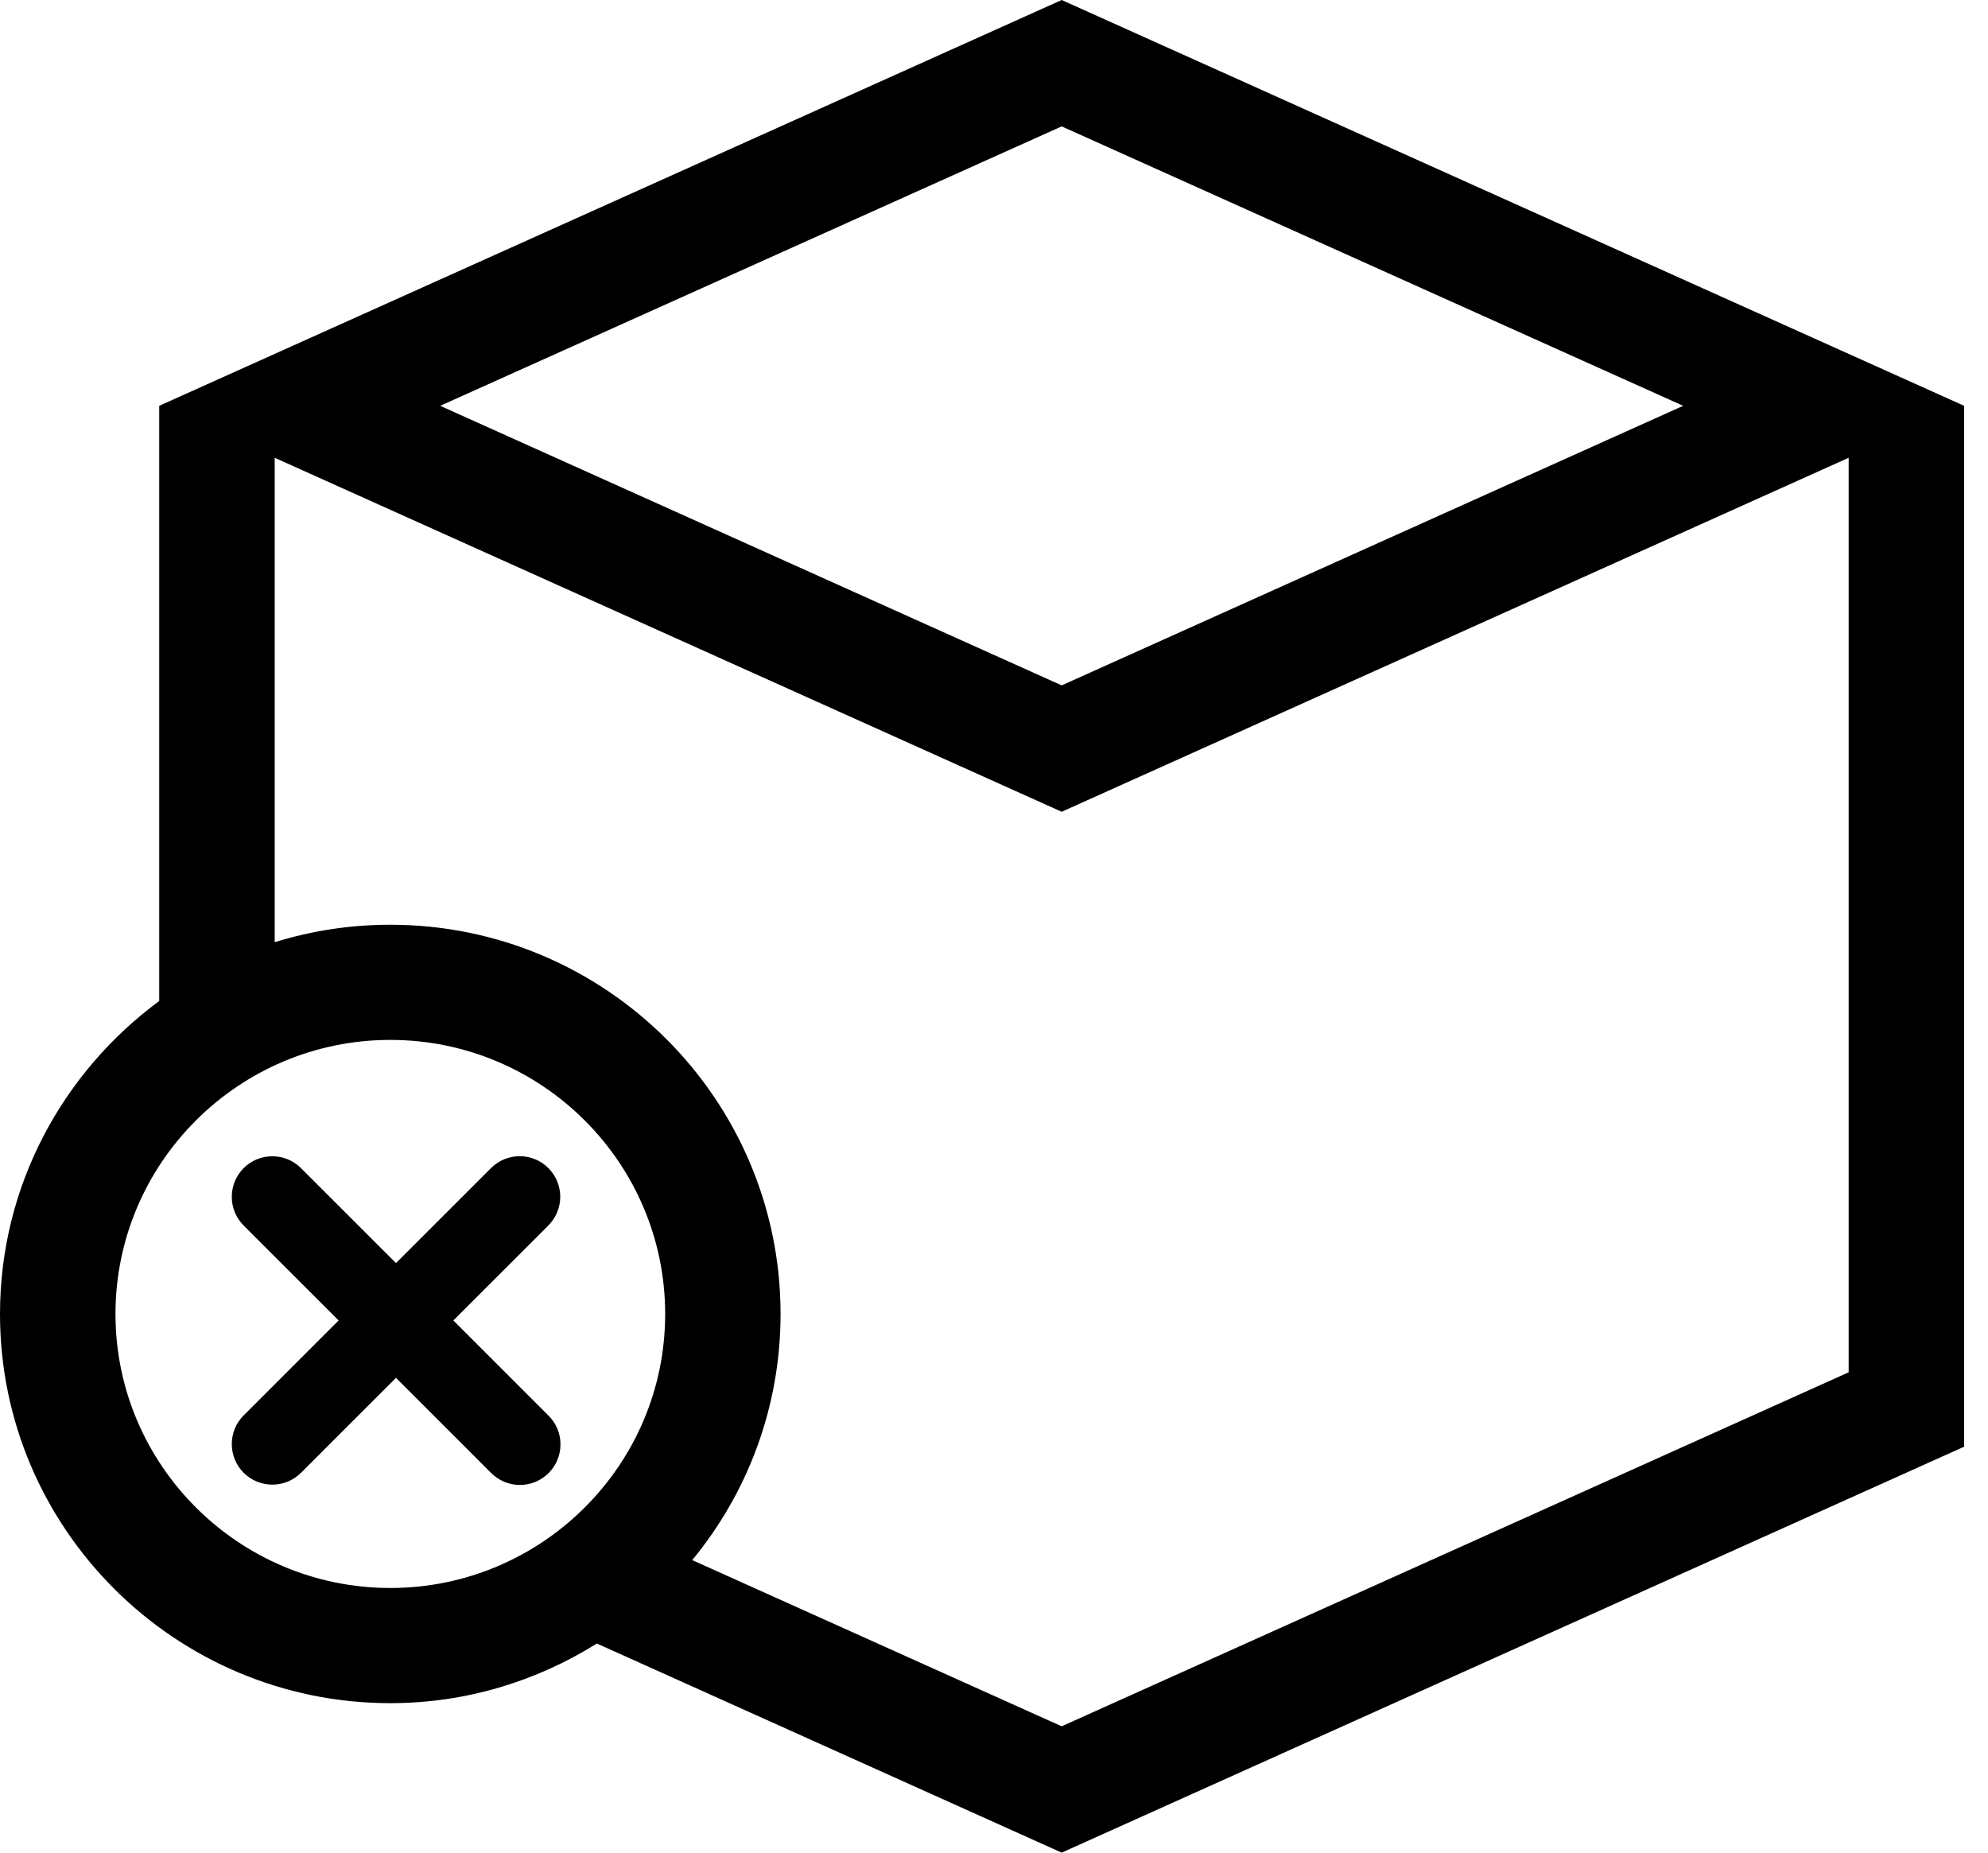
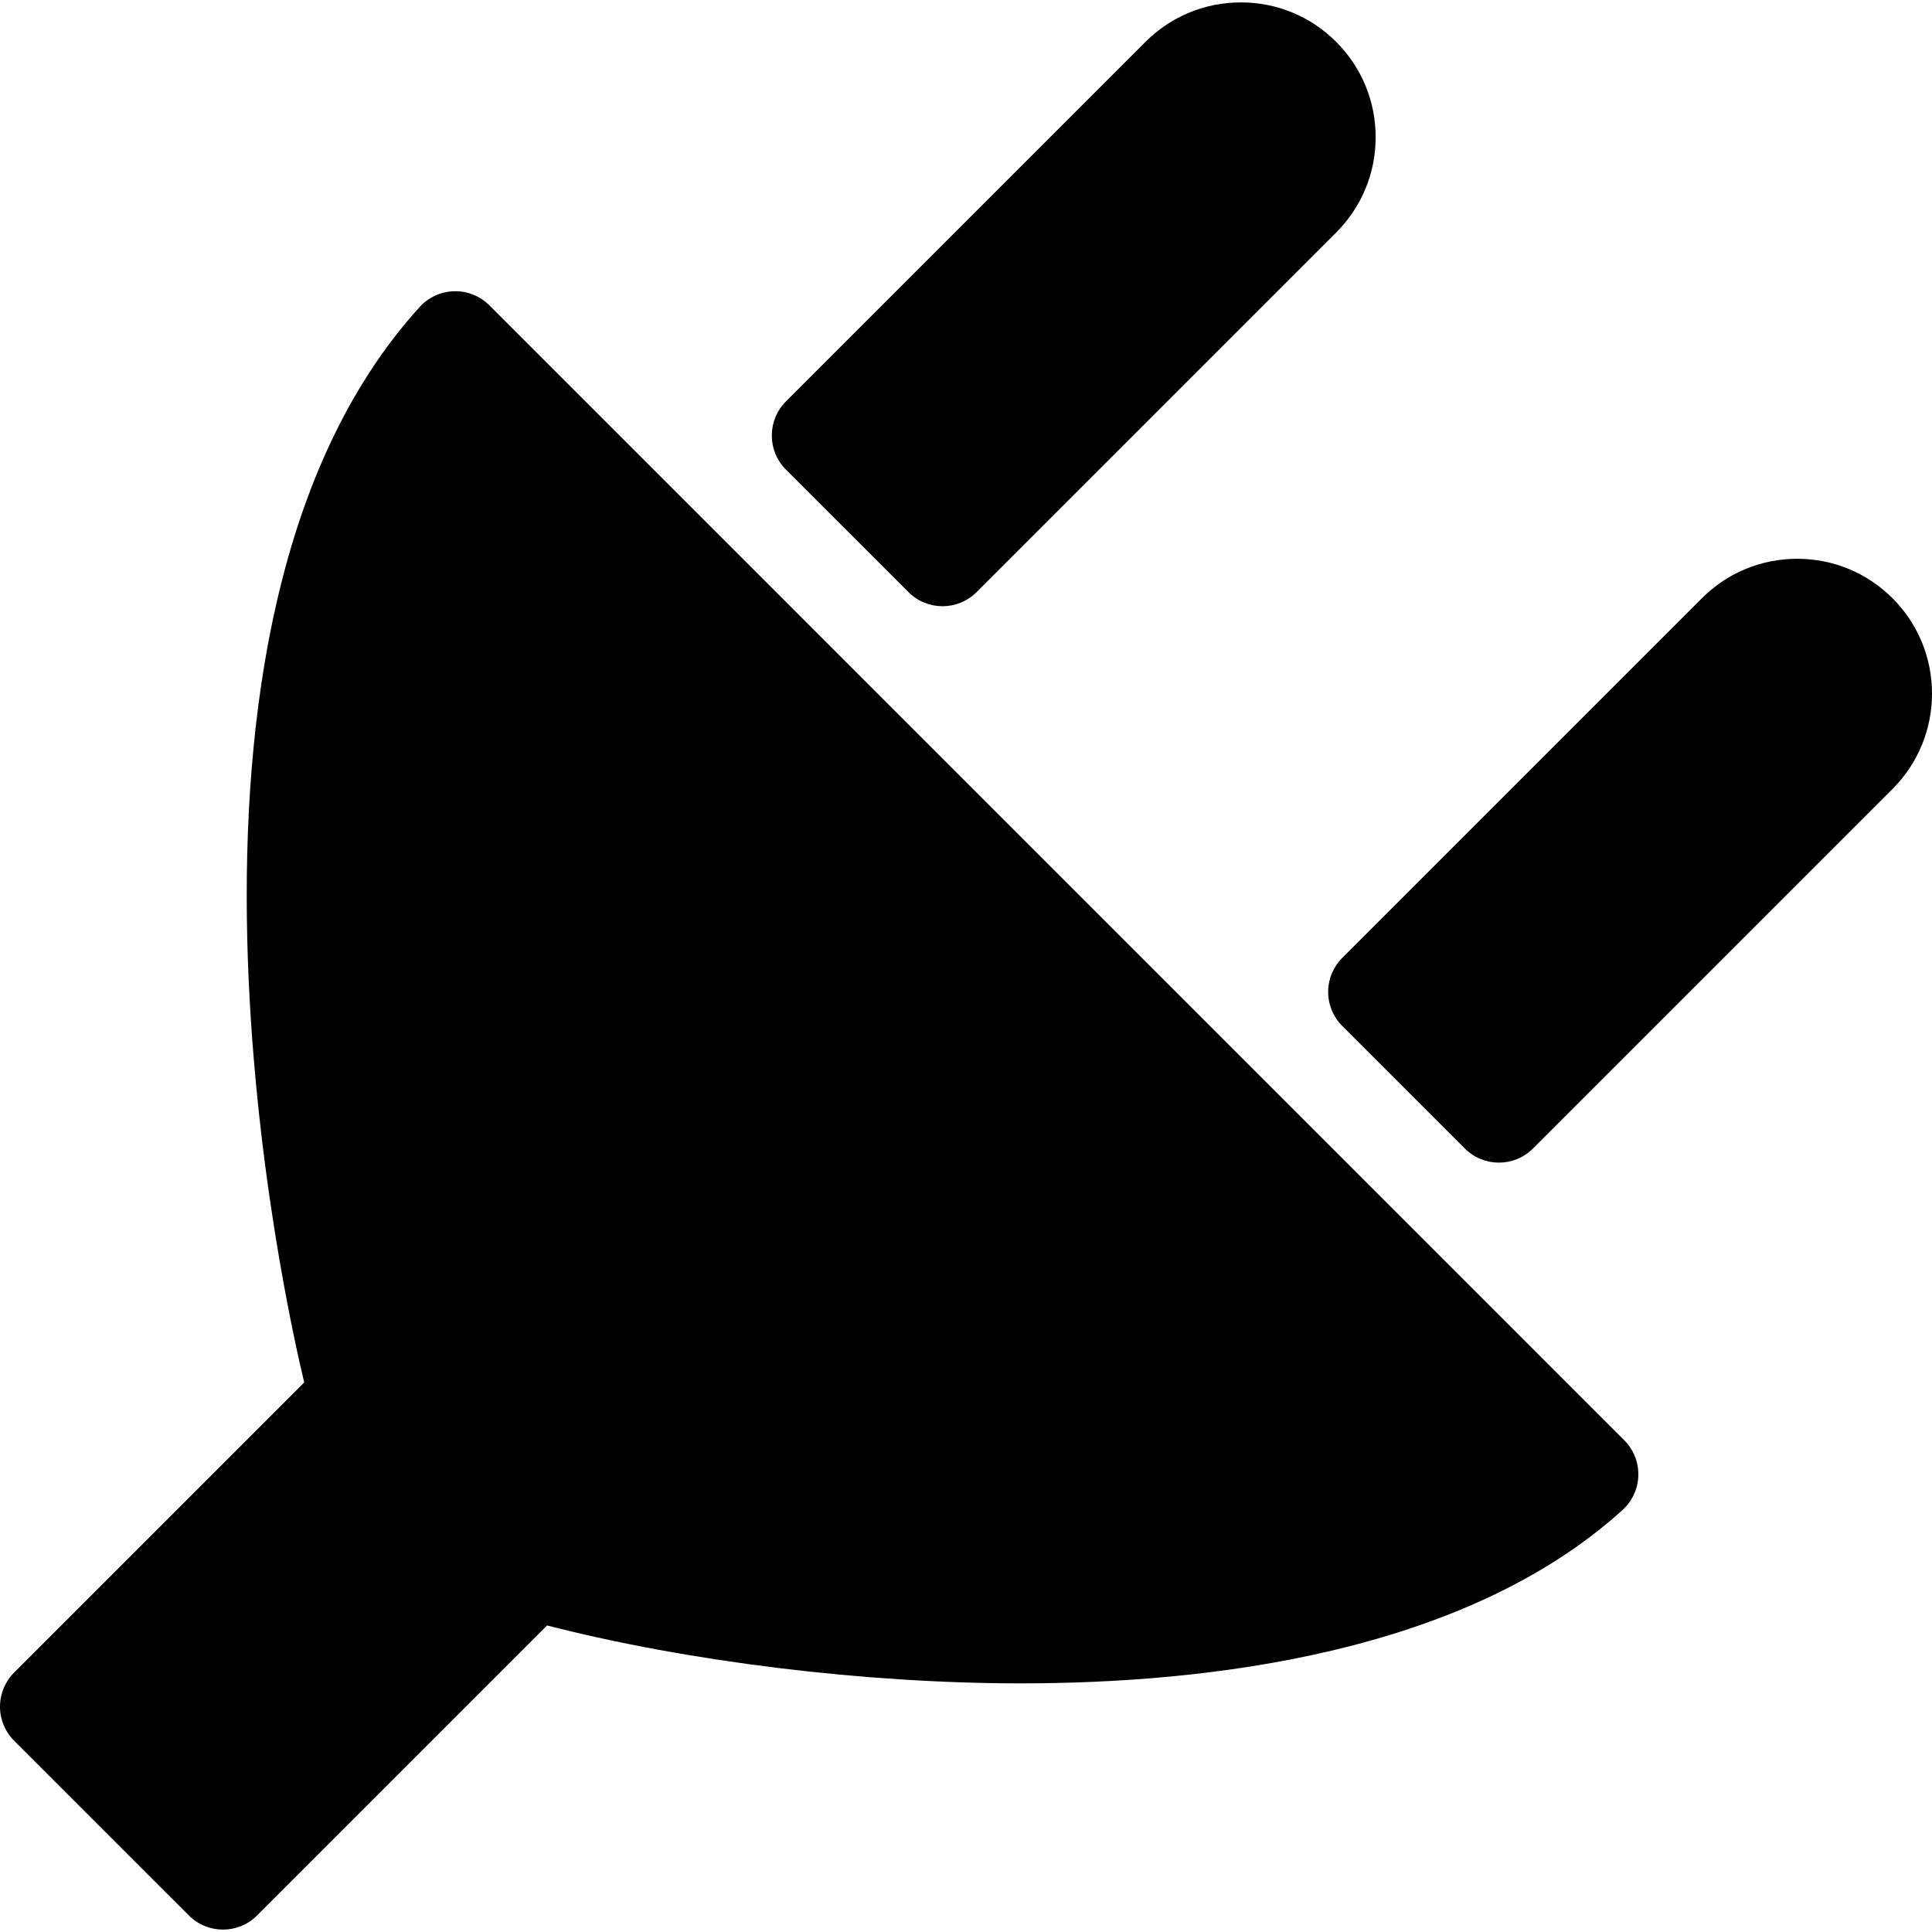
- <svg xmlns="http://www.w3.org/2000/svg" width="44" height="41" viewBox="0 0 44 41" fill="none">
-   <path d="M23.498 0L3.524 8.981V22.153C1.393 23.725 0 26.239 0 29.08C0 33.829 3.876 37.692 8.639 37.692C10.318 37.692 11.883 37.203 13.21 36.372L23.498 41L43.472 32.016V8.981L23.498 0ZM23.498 2.797L37.253 8.981L23.498 15.168L9.743 8.981L23.498 2.797ZM8.639 35.143C5.285 35.143 2.556 32.422 2.556 29.08C2.556 25.735 5.285 23.014 8.639 23.014C11.993 23.014 14.722 25.735 14.722 29.08C14.723 32.422 11.993 35.143 8.639 35.143ZM40.916 30.37L23.498 38.204L15.321 34.526C16.544 33.042 17.276 31.143 17.276 29.08C17.276 24.328 13.403 20.465 8.639 20.465C7.75 20.465 6.888 20.6 6.08 20.852V10.131L23.498 17.965L40.916 10.131V30.37V30.37Z" fill="black" />
-   <path d="M12.014 31.45L9.786 29.222L12.015 26.994L12.016 26.993C12.15 26.857 12.225 26.674 12.225 26.483C12.224 26.292 12.148 26.109 12.013 25.974C11.878 25.839 11.695 25.763 11.504 25.762C11.313 25.762 11.13 25.837 10.994 25.971L10.994 25.971L10.993 25.972L8.764 28.2L6.535 25.972L6.535 25.972L6.534 25.971C6.398 25.837 6.215 25.763 6.024 25.764C5.834 25.764 5.651 25.84 5.516 25.975C5.382 26.11 5.306 26.292 5.305 26.483C5.304 26.674 5.378 26.857 5.512 26.993L5.512 26.993L5.513 26.994L7.742 29.222L5.513 31.451L5.513 31.451L5.512 31.452C5.378 31.588 5.304 31.771 5.305 31.962C5.306 32.152 5.382 32.335 5.516 32.469C5.651 32.604 5.834 32.68 6.024 32.681C6.215 32.682 6.398 32.608 6.534 32.474L6.534 32.474L6.535 32.473L8.764 30.244L10.992 32.472C10.992 32.472 10.992 32.472 10.992 32.472C11.059 32.54 11.139 32.594 11.226 32.631C11.314 32.668 11.409 32.688 11.504 32.688C11.6 32.688 11.694 32.67 11.783 32.634C11.871 32.597 11.951 32.544 12.019 32.476C12.086 32.409 12.14 32.329 12.176 32.24C12.212 32.152 12.231 32.057 12.23 31.962C12.23 31.866 12.211 31.772 12.174 31.684C12.136 31.596 12.082 31.517 12.015 31.45C12.014 31.45 12.014 31.45 12.014 31.45Z" fill="black" stroke="black" stroke-width="0.35" />
+ <svg xmlns="http://www.w3.org/2000/svg" version="1.1" id="Capa_1" x="0px" y="0px" width="99.012px" height="99.012px" viewBox="0 0 99.012 99.012" style="enable-background:new 0 0 99.012 99.012;" xml:space="preserve">
+   <g>
+     <g>
+       <path d="M25.08,15.648c-0.478-0.478-1.135-0.742-1.805-0.723c-0.675,0.017-1.314,0.309-1.768,0.808    c-14.829,16.325-6.762,51.623-5.916,55.115L0.723,85.717C0.26,86.18,0,86.808,0,87.463c0,0.654,0.26,1.283,0.723,1.746    l8.958,8.957c0.482,0.48,1.114,0.723,1.746,0.723c0.631,0,1.264-0.24,1.745-0.723l14.865-14.864    c7.237,1.859,16.289,2.968,24.28,2.968c9.599,0,22.739-1.543,30.836-8.886c0.5-0.454,0.793-1.093,0.809-1.769    c0.018-0.676-0.245-1.328-0.723-1.805L25.08,15.648z" />
+       <path d="M46.557,30.345c0.482,0.482,1.114,0.723,1.746,0.723c0.632,0,1.264-0.241,1.746-0.724l18.428-18.428    c1.305-1.305,2.023-3.04,2.023-4.885c0-1.846-0.719-3.582-2.023-4.886c-1.305-1.305-3.039-2.022-4.885-2.022    c-1.845,0-3.581,0.718-4.887,2.022L40.277,20.574c-0.964,0.964-0.964,2.527,0,3.492L46.557,30.345z" />
+       <path d="M96.99,30.661c-1.305-1.305-3.039-2.024-4.885-2.024c-1.847,0-3.582,0.718-4.886,2.023L68.79,49.089    c-0.464,0.463-0.724,1.091-0.724,1.746s0.26,1.282,0.724,1.746l6.28,6.278c0.481,0.482,1.113,0.724,1.746,0.724    c0.631,0,1.264-0.241,1.746-0.724l18.43-18.429C99.686,37.735,99.686,33.353,96.99,30.661z" />
+     </g>
+   </g>
+   <g>
+ </g>
+   <g>
+ </g>
+   <g>
+ </g>
+   <g>
+ </g>
+   <g>
+ </g>
+   <g>
+ </g>
+   <g>
+ </g>
+   <g>
+ </g>
+   <g>
+ </g>
+   <g>
+ </g>
+   <g>
+ </g>
+   <g>
+ </g>
+   <g>
+ </g>
+   <g>
+ </g>
+   <g>
+ </g>
</svg>
